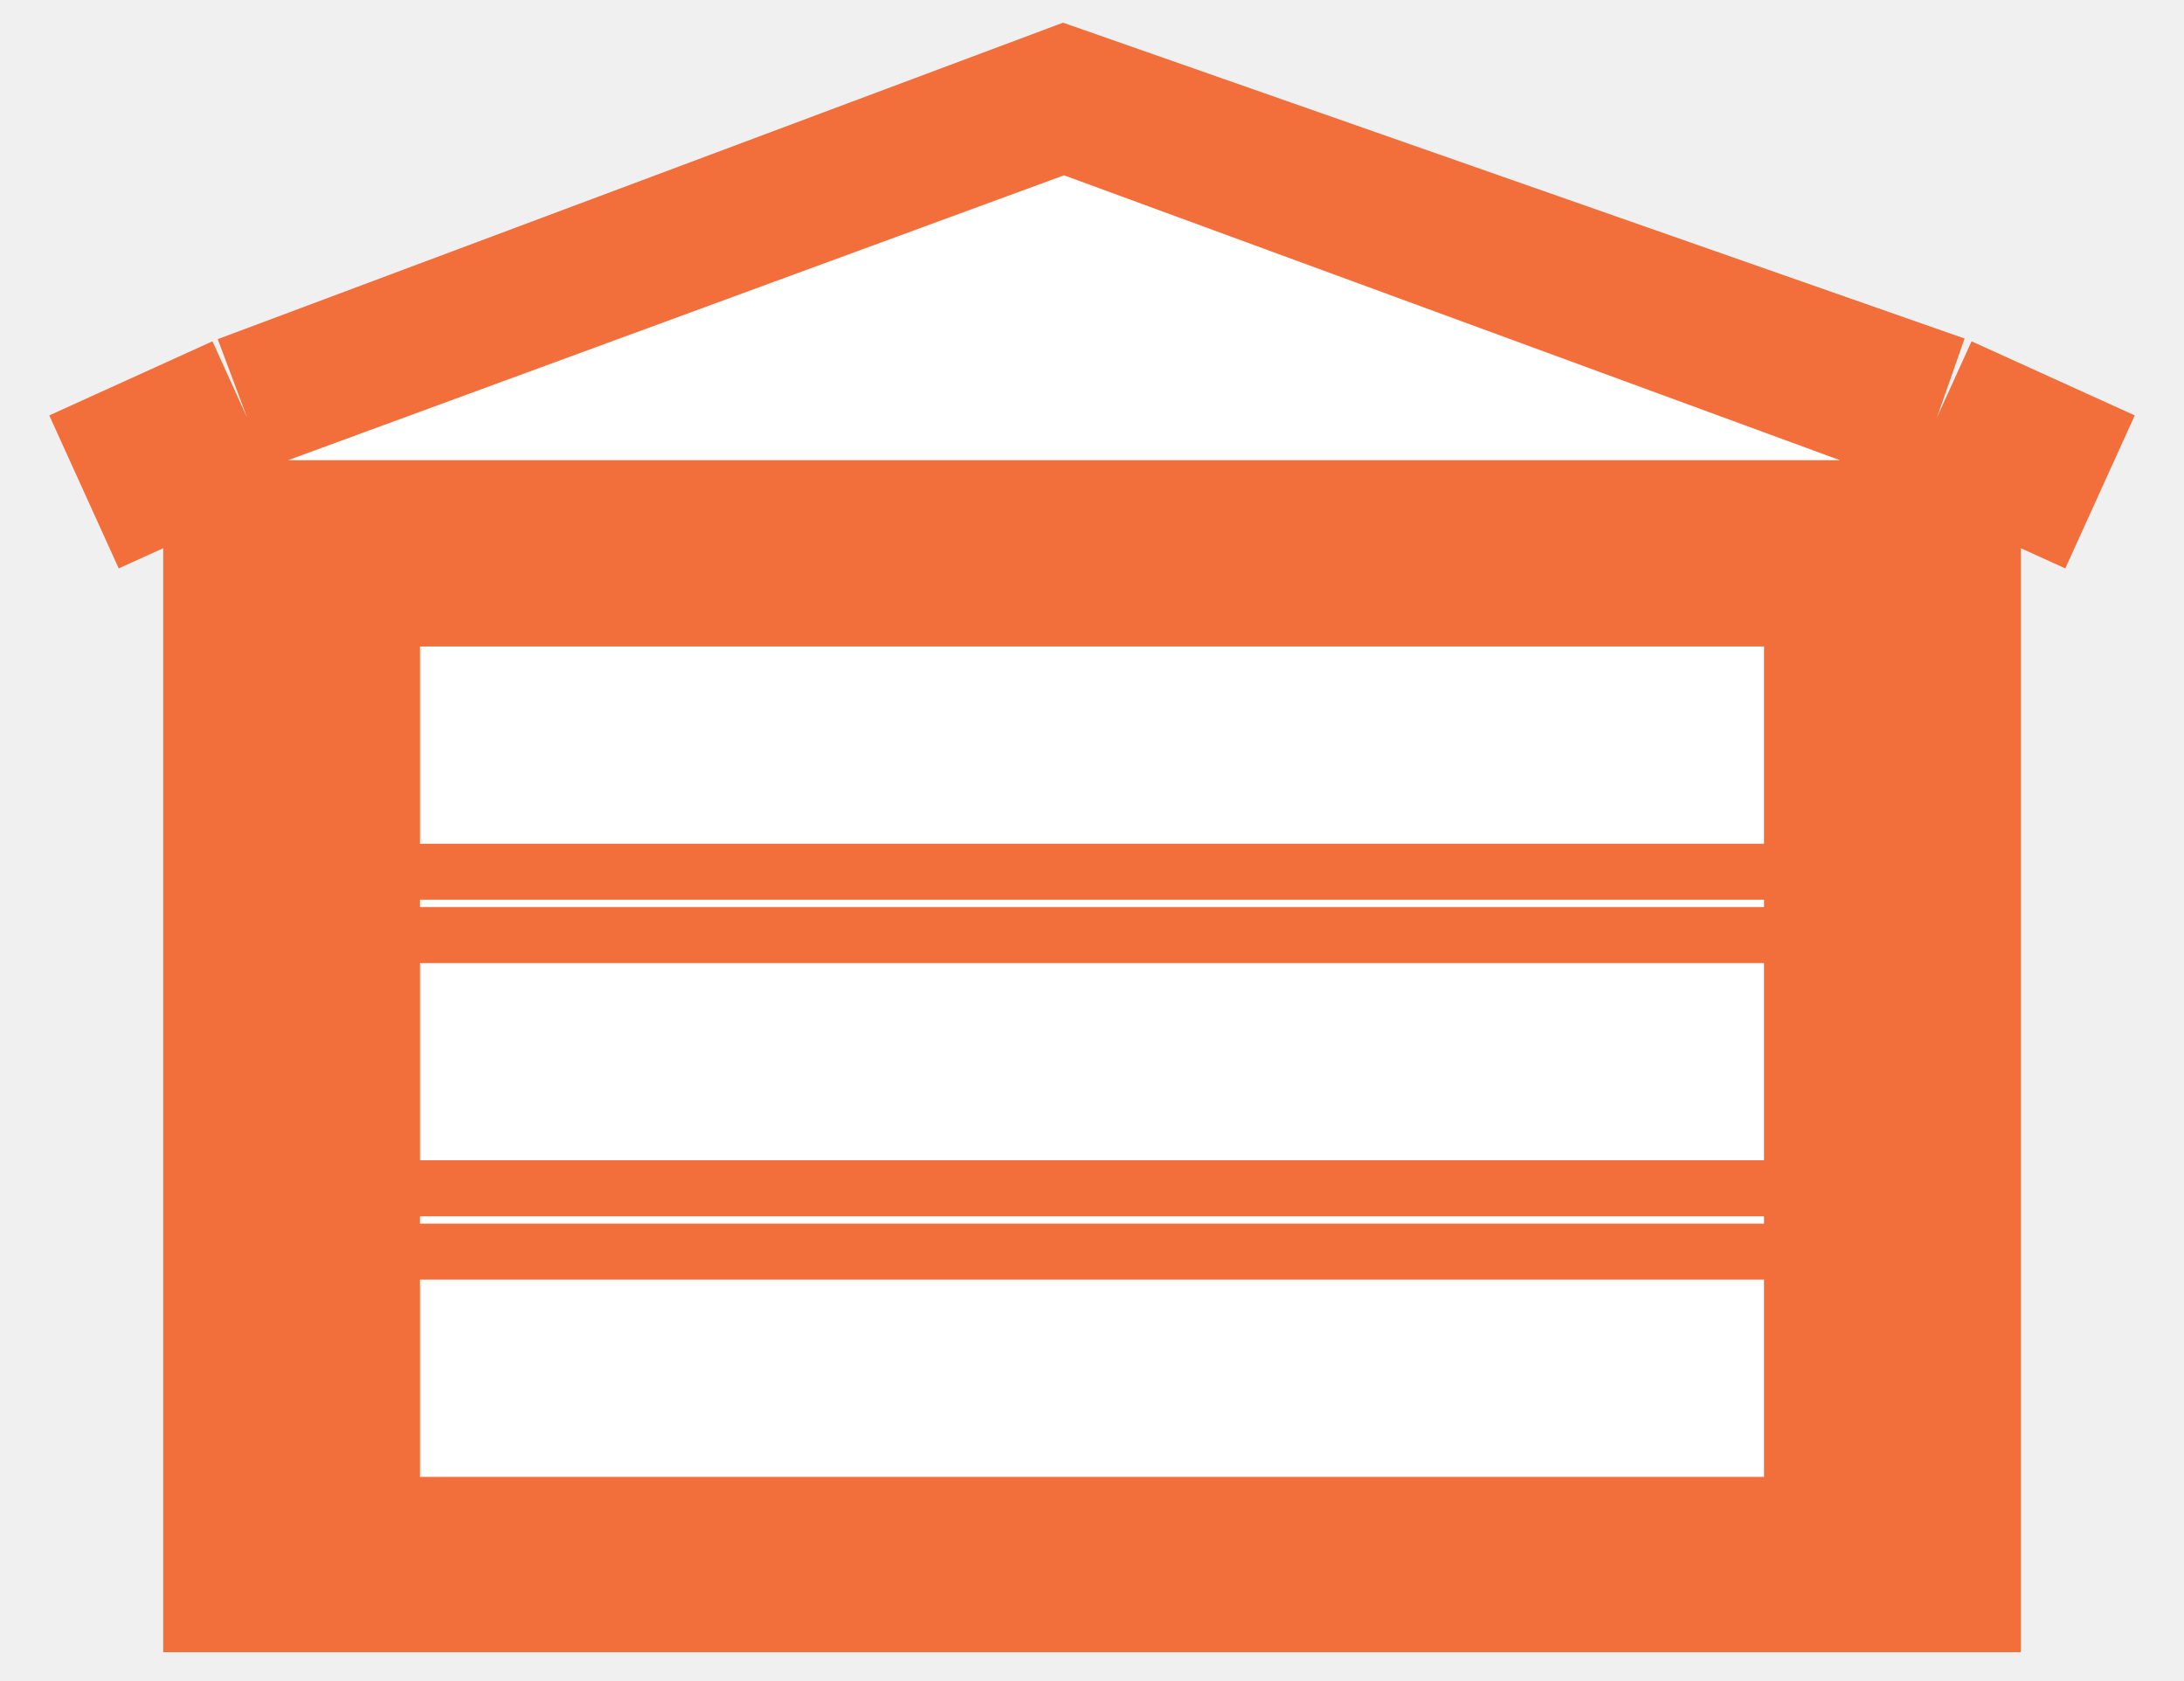
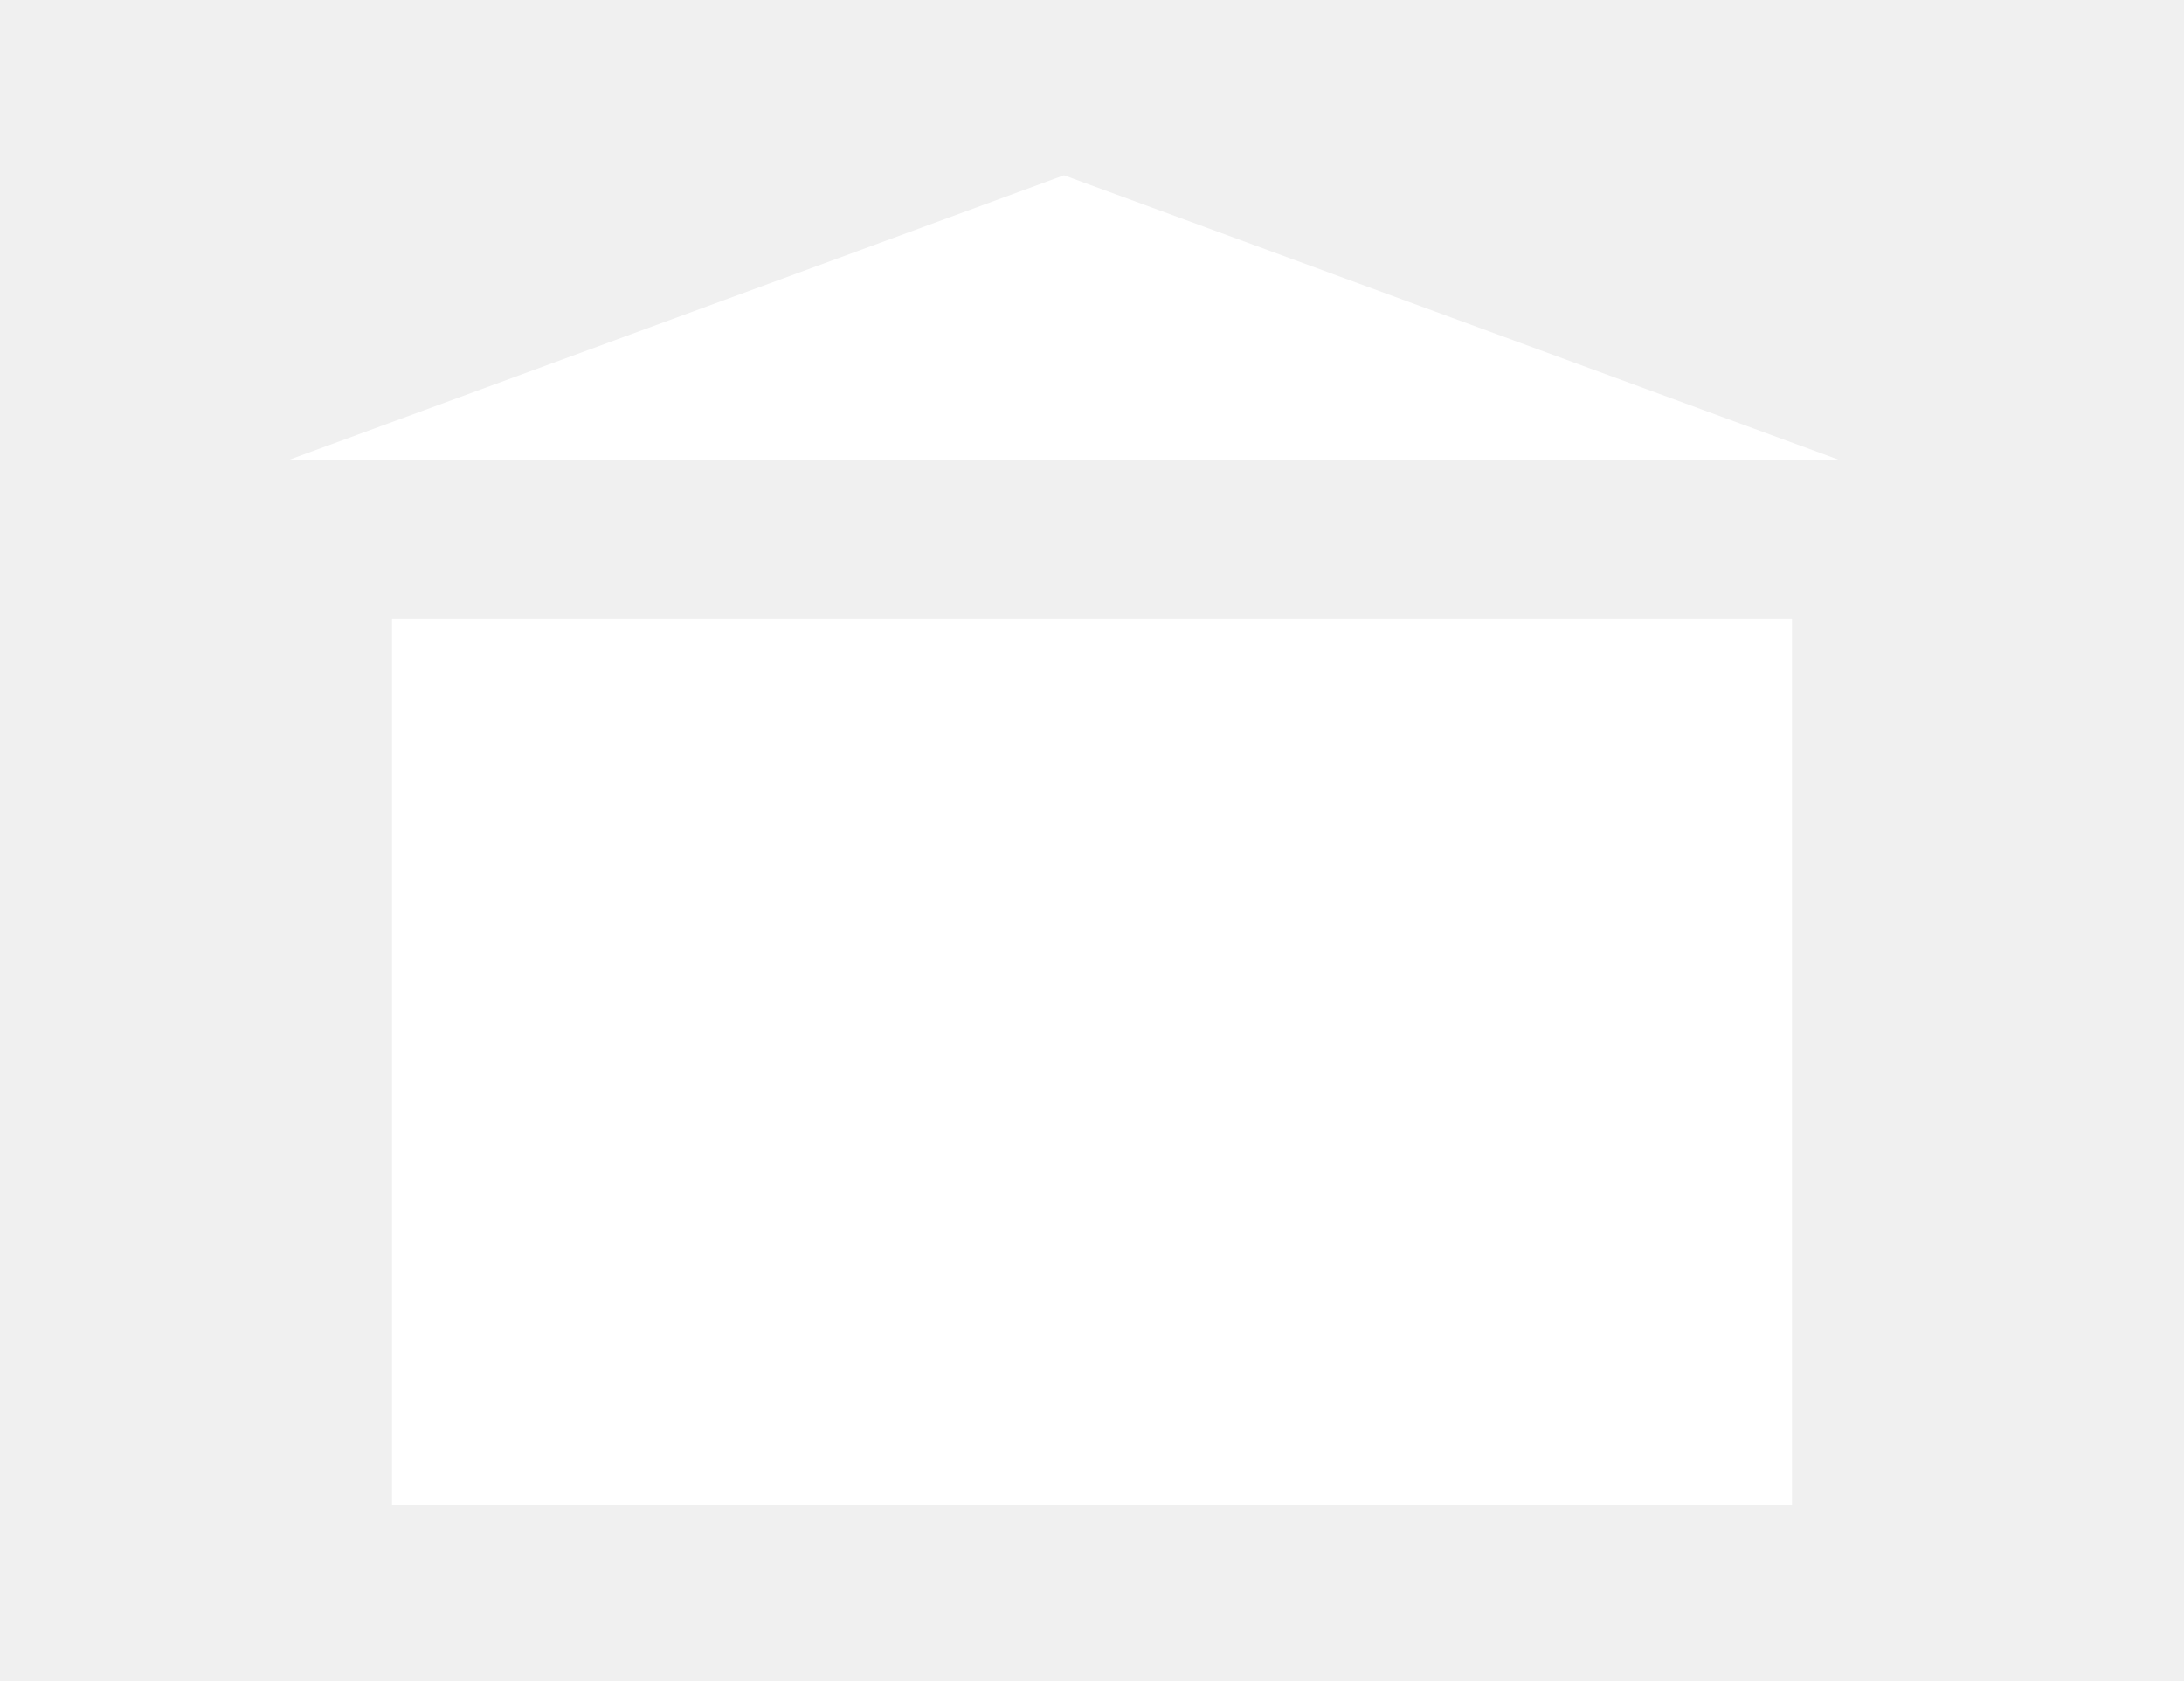
<svg xmlns="http://www.w3.org/2000/svg" width="39" height="30" viewBox="0 0 39 30" fill="none">
-   <path d="M4.414 28V7.46L19 2L34.586 7.46V28H15.879H11.052H7.733H4.414Z" fill="#F26E3B" />
-   <path d="M4.414 7.46V28H7.733H11.052H15.879H34.586V7.46M4.414 7.46H19.5H34.586M4.414 7.46L19 2L34.586 7.46M4.414 7.46L1.5 8.783M34.586 7.46L37.5 8.783" stroke="#F26E3B" stroke-width="3" />
+   <path d="M4.414 28V7.46L19 2L34.586 7.46V28H15.879H11.052H7.733H4.414Z" fill="##f26e3b" />
+   <path d="M4.414 7.46V28H7.733H11.052H15.879H34.586V7.46M4.414 7.46H19.5H34.586M4.414 7.46L19 2L34.586 7.46M4.414 7.46L1.5 8.783M34.586 7.46L37.5 8.783" stroke="##f26e3b" stroke-width="3" />
  <path d="M32 26.87H7V22.348V21.217V15.565V11.043H32V15.565V16.696V21.217V26.87Z" fill="white" />
-   <path d="M7 11.043V26.87C16.763 26.87 22.237 26.87 32 26.87V11.043M7 11.043V15.565C16.763 15.565 22.237 15.565 32 15.565V11.043M7 11.043H32M7 21.217C16.763 21.217 22.237 21.217 32 21.217M7 16.696C16.763 16.696 22.237 16.696 32 16.696M7 22.348C16.763 22.348 22.237 22.348 32 22.348" stroke="#F26E3B" />
+   <path d="M7 11.043V26.87C16.763 26.87 22.237 26.87 32 26.87V11.043M7 11.043V15.565C16.763 15.565 22.237 15.565 32 15.565V11.043M7 11.043H32M7 21.217C16.763 21.217 22.237 21.217 32 21.217M7 16.696C16.763 16.696 22.237 16.696 32 16.696M7 22.348C16.763 22.348 22.237 22.348 32 22.348" stroke="##f26e3b" />
  <path d="M19 3.13L32.856 8.217H5.144L19 3.13Z" fill="white" />
</svg>
